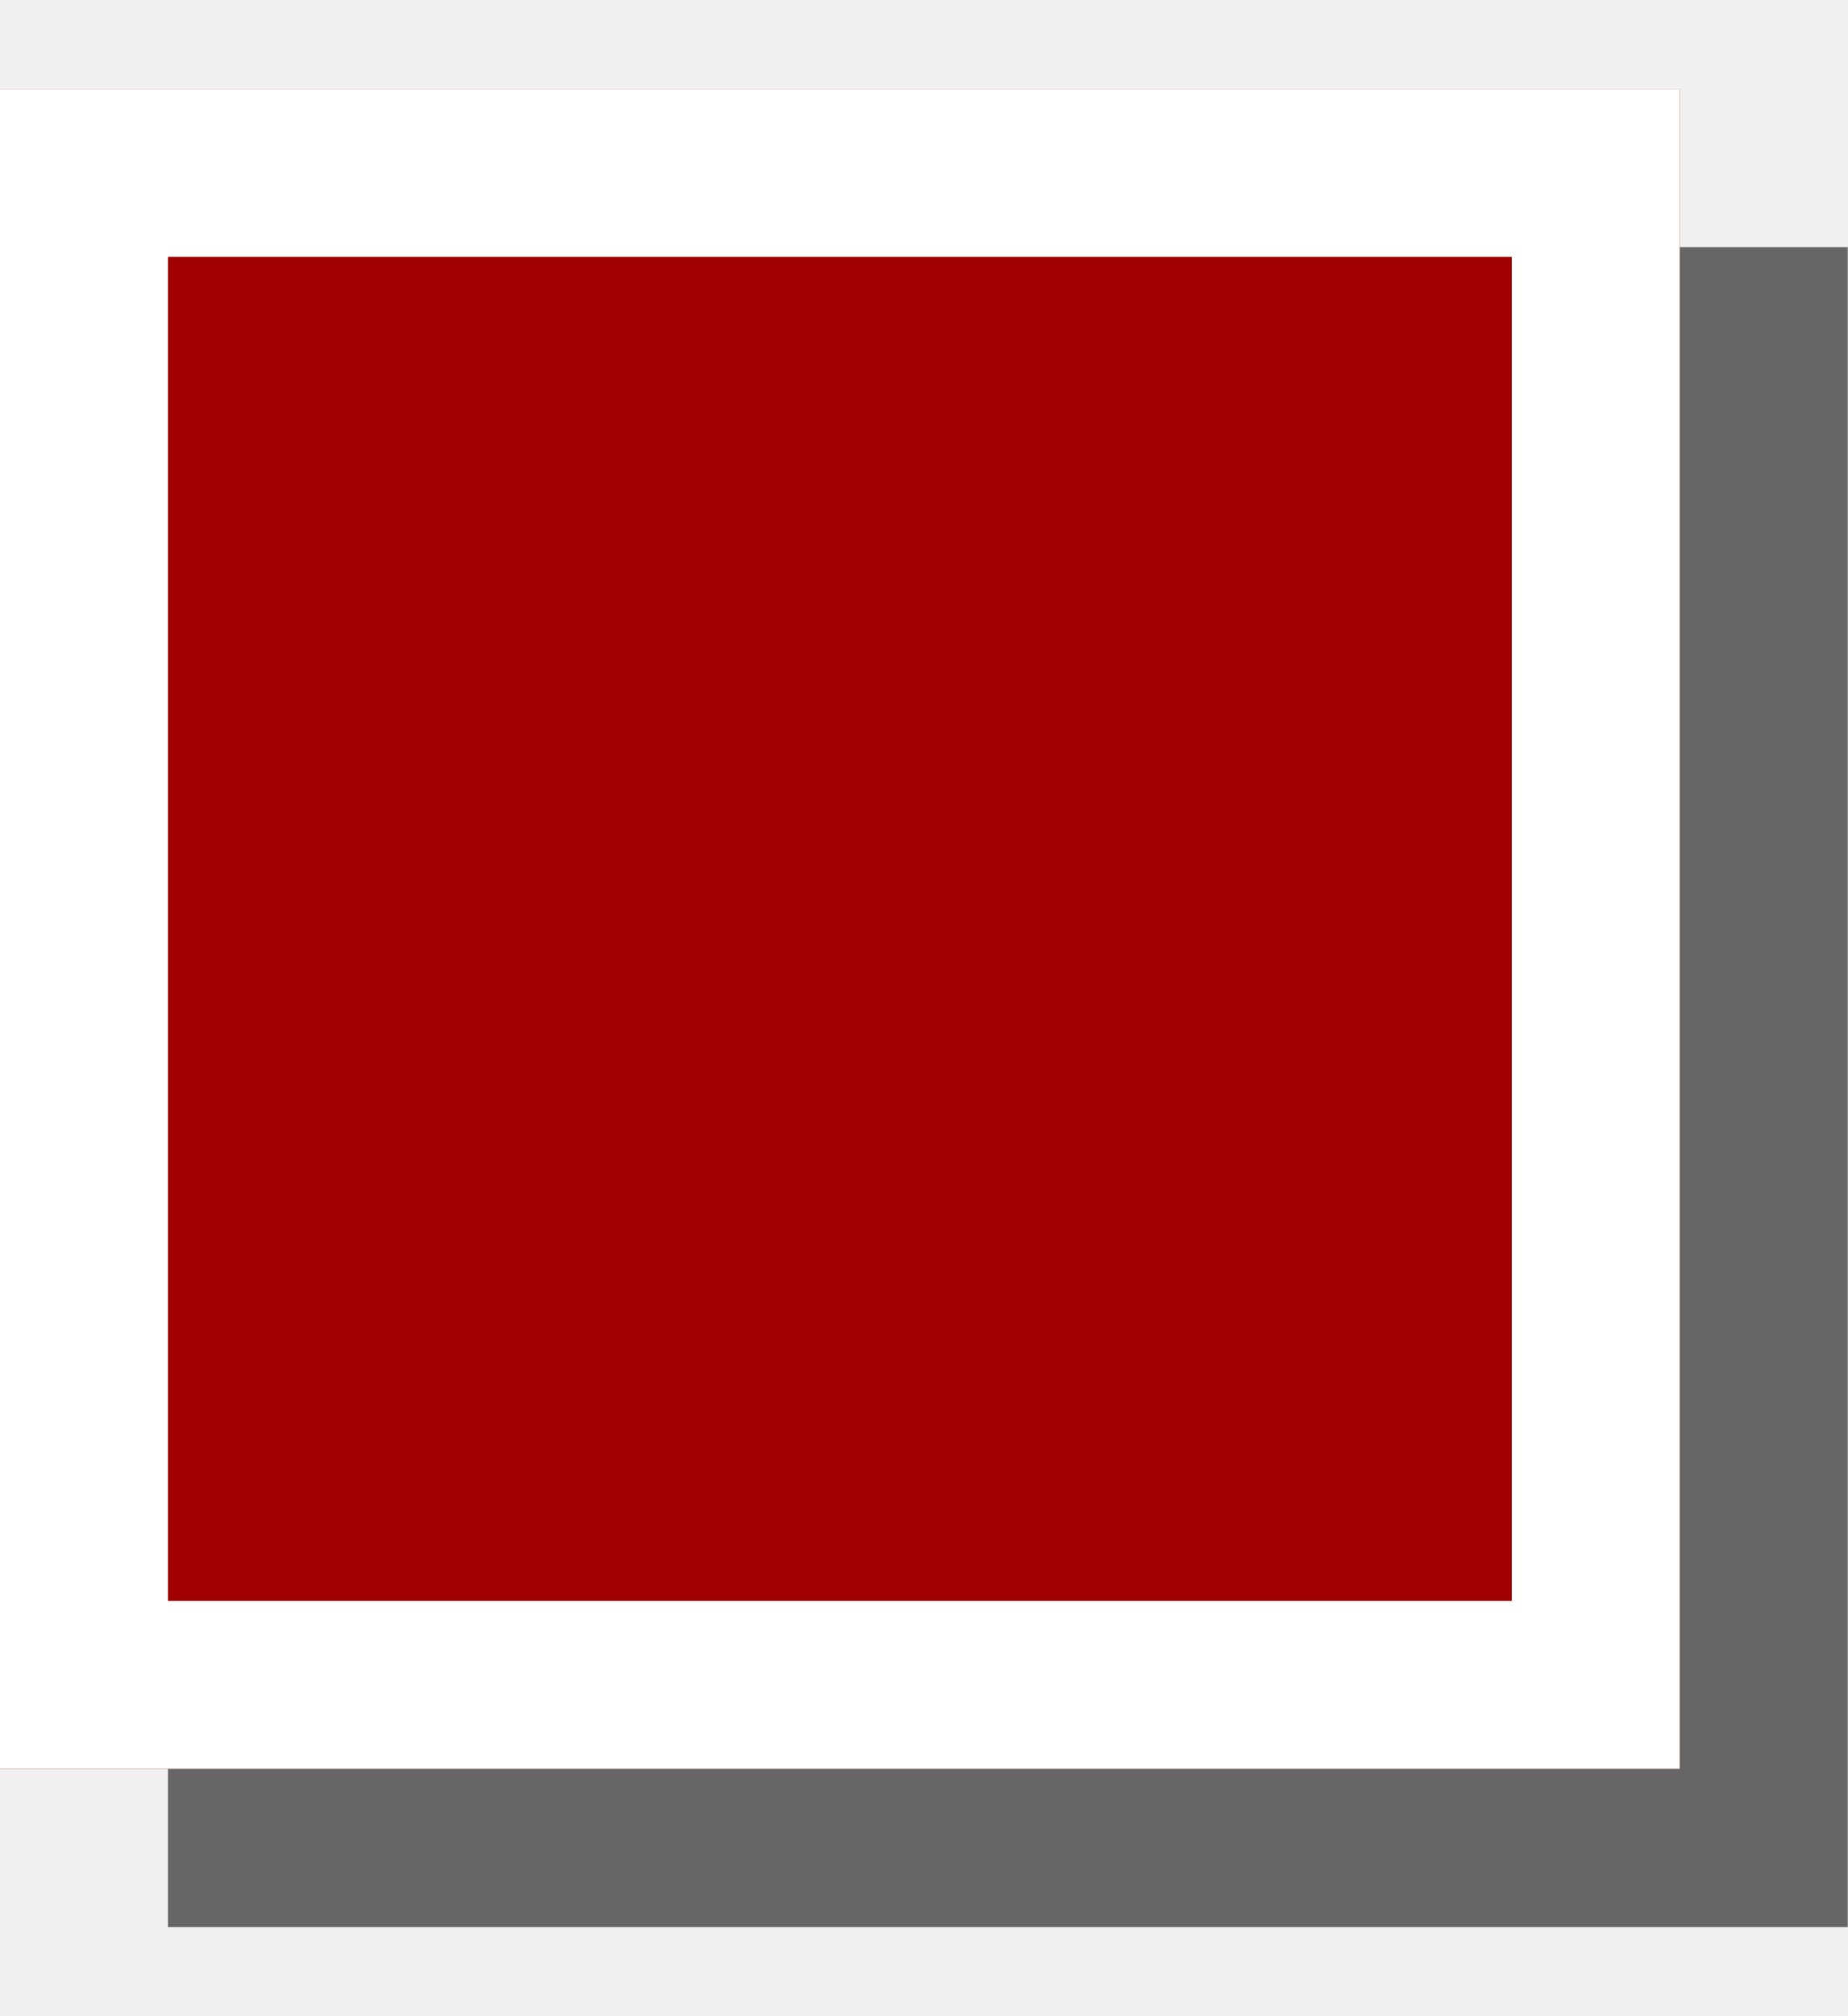
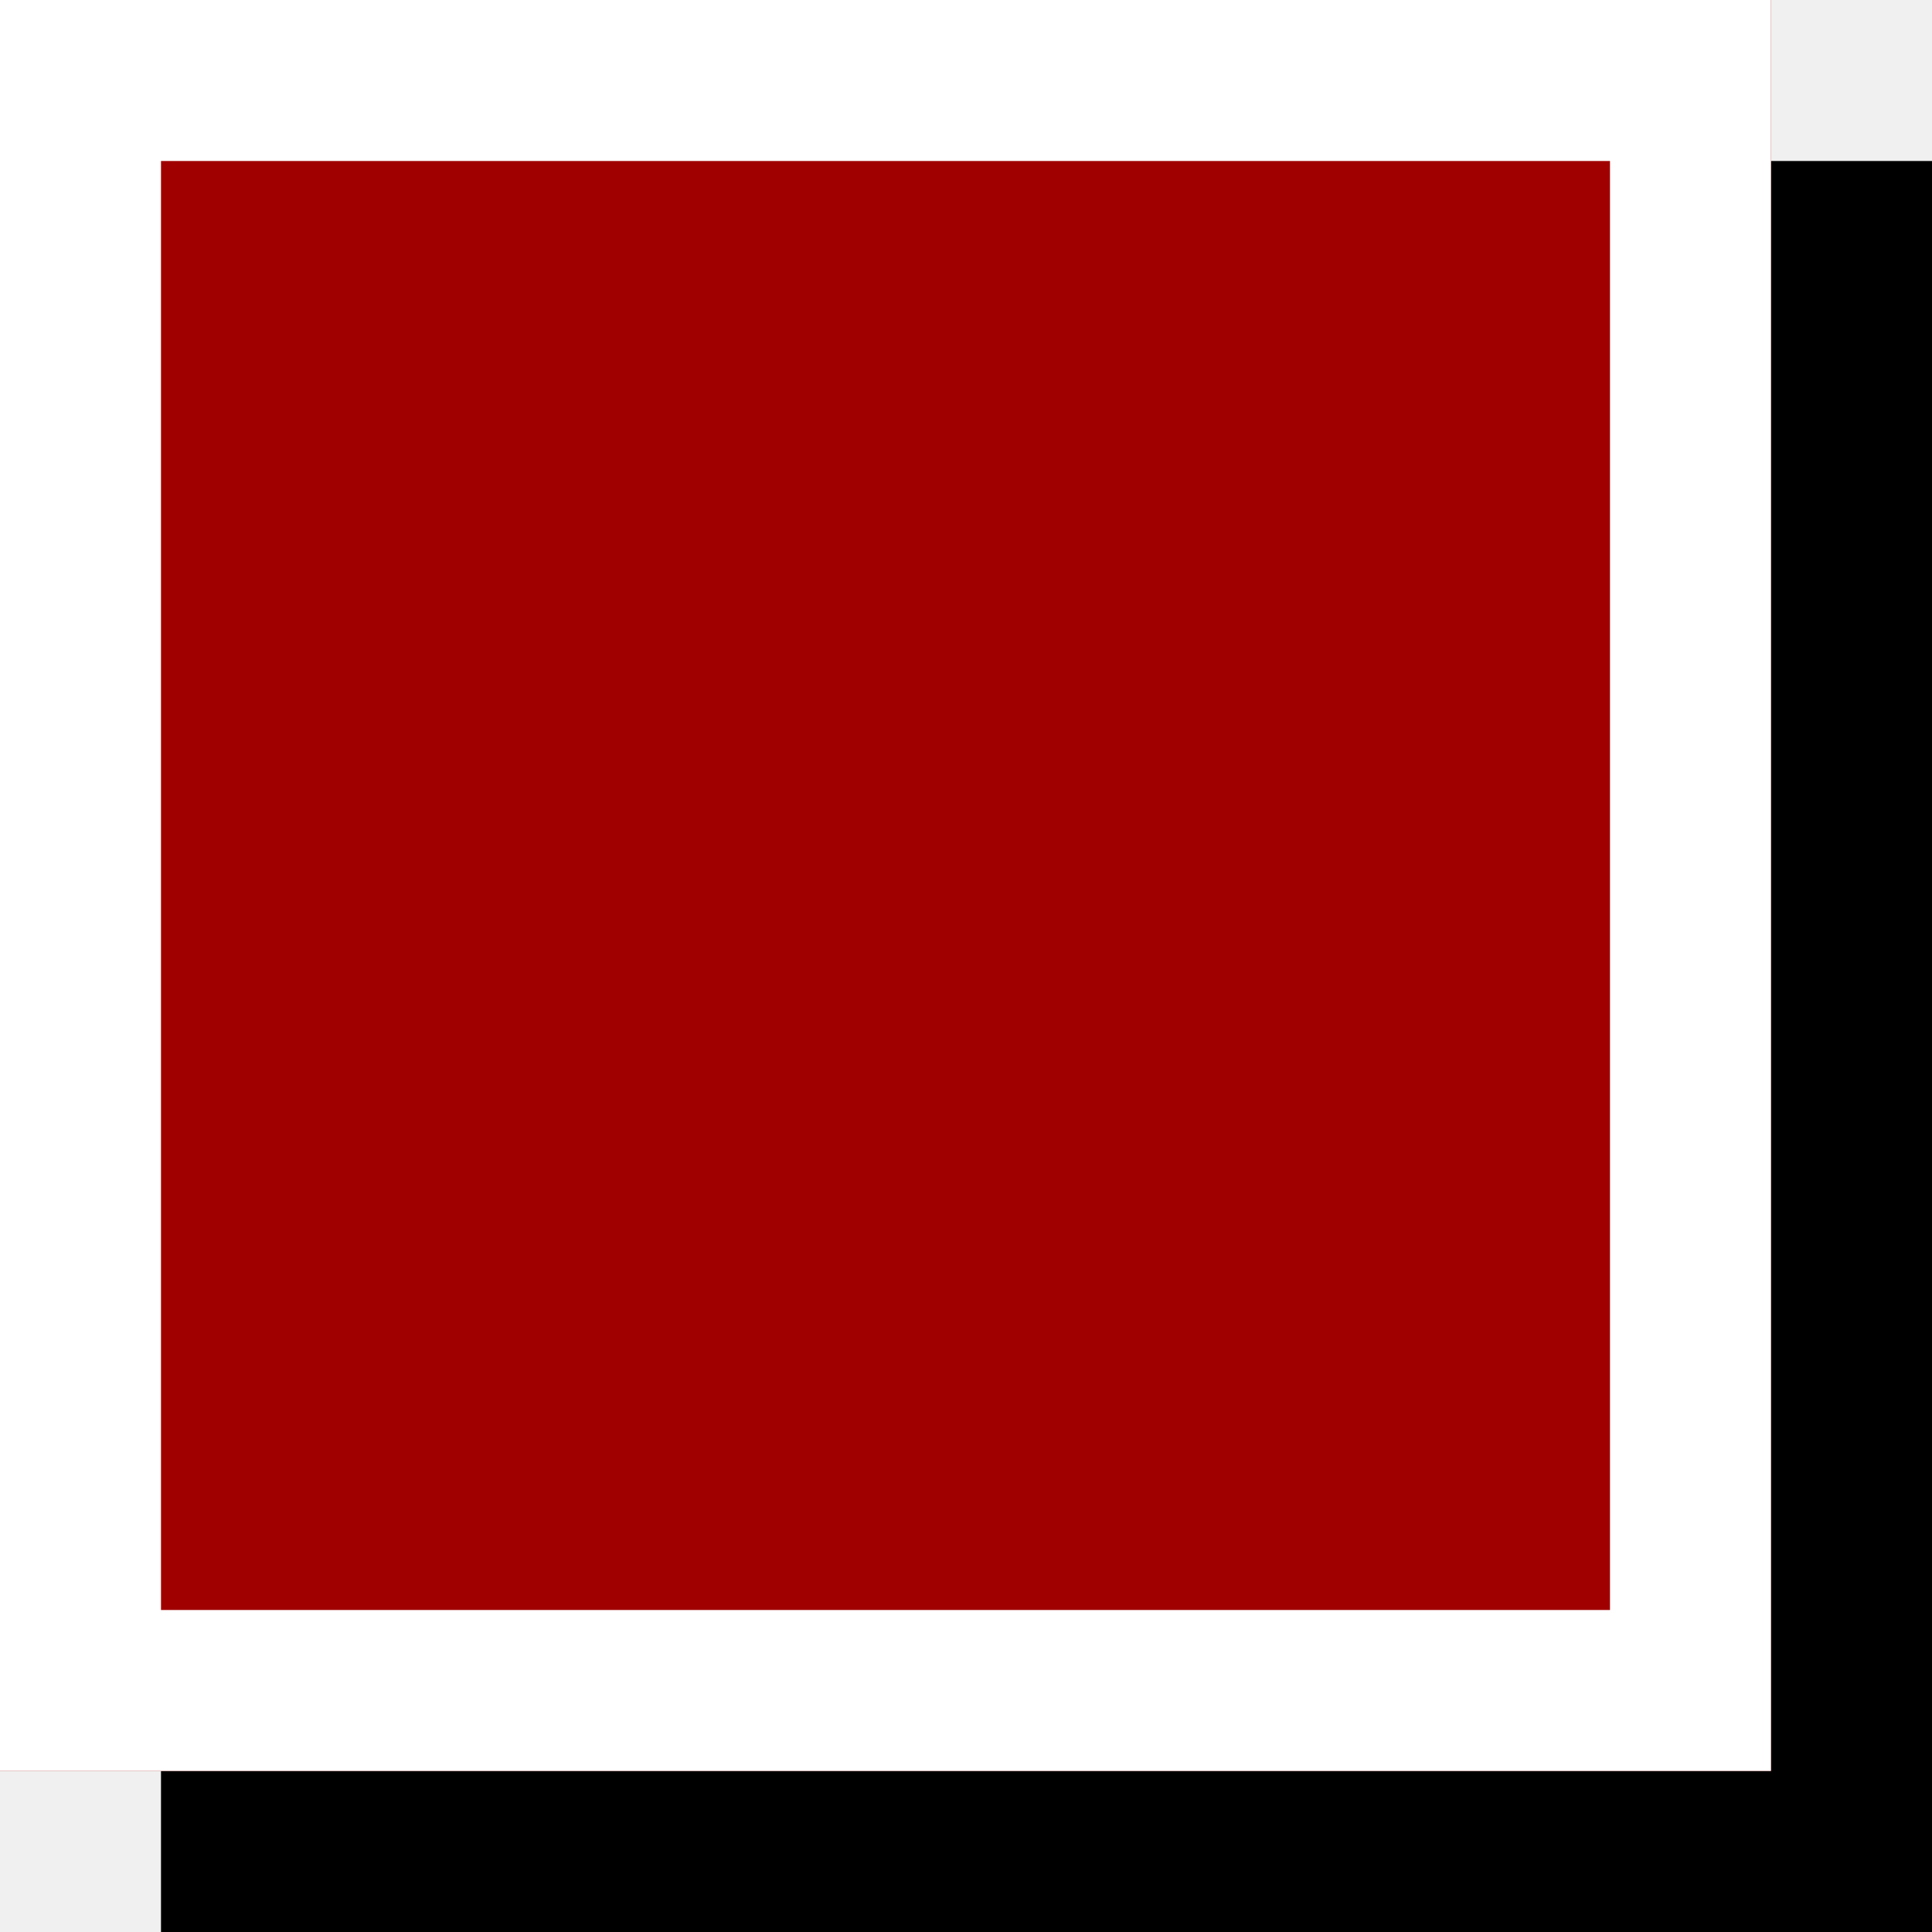
- <svg xmlns="http://www.w3.org/2000/svg" xmlns:xlink="http://www.w3.org/1999/xlink" width="11px" height="12px" viewBox="0 0 11 12" version="1.1">
+ <svg xmlns="http://www.w3.org/2000/svg" xmlns:xlink="http://www.w3.org/1999/xlink" width="12px" height="12px" viewBox="0 0 12 12" version="1.1">
  <defs>
-     <rect id="path-1" x="0" y="0.529" width="10" height="10" />
+     <rect id="path-1" x="0" y="0" width="11" height="11" />
  </defs>
  <g id="Symbols" stroke="none" stroke-width="1" fill="none" fill-rule="evenodd">
-     <g id="legenda---voorbeelden" transform="translate(-30, -135)">
+     <g id="legenda---voorbeelden" transform="translate(-30, -352)">
      <g id="kaartlaag" transform="translate(10, 48)">
        <g id="legenda" transform="translate(20, 50)">
-           <g id="icon" transform="translate(0, 37)">
-             <rect id="Rectangle" fill="#666666" x="1" y="1.471" width="10" height="10" />
+           <g id="icon" transform="translate(0, 254)">
+             <rect id="Rectangle" fill="#000000" x="1" y="1" width="11" height="11" />
            <g id="Rectangle">
              <use fill="#A00000" fill-rule="evenodd" xlink:href="#path-1" />
-               <rect stroke="#FFFFFF" stroke-width="1" x="0.5" y="1.029" width="9" height="9" />
+               <rect stroke="#FFFFFF" stroke-width="1" x="0.5" y="0.5" width="10" height="10" />
            </g>
          </g>
        </g>
      </g>
    </g>
  </g>
</svg>
